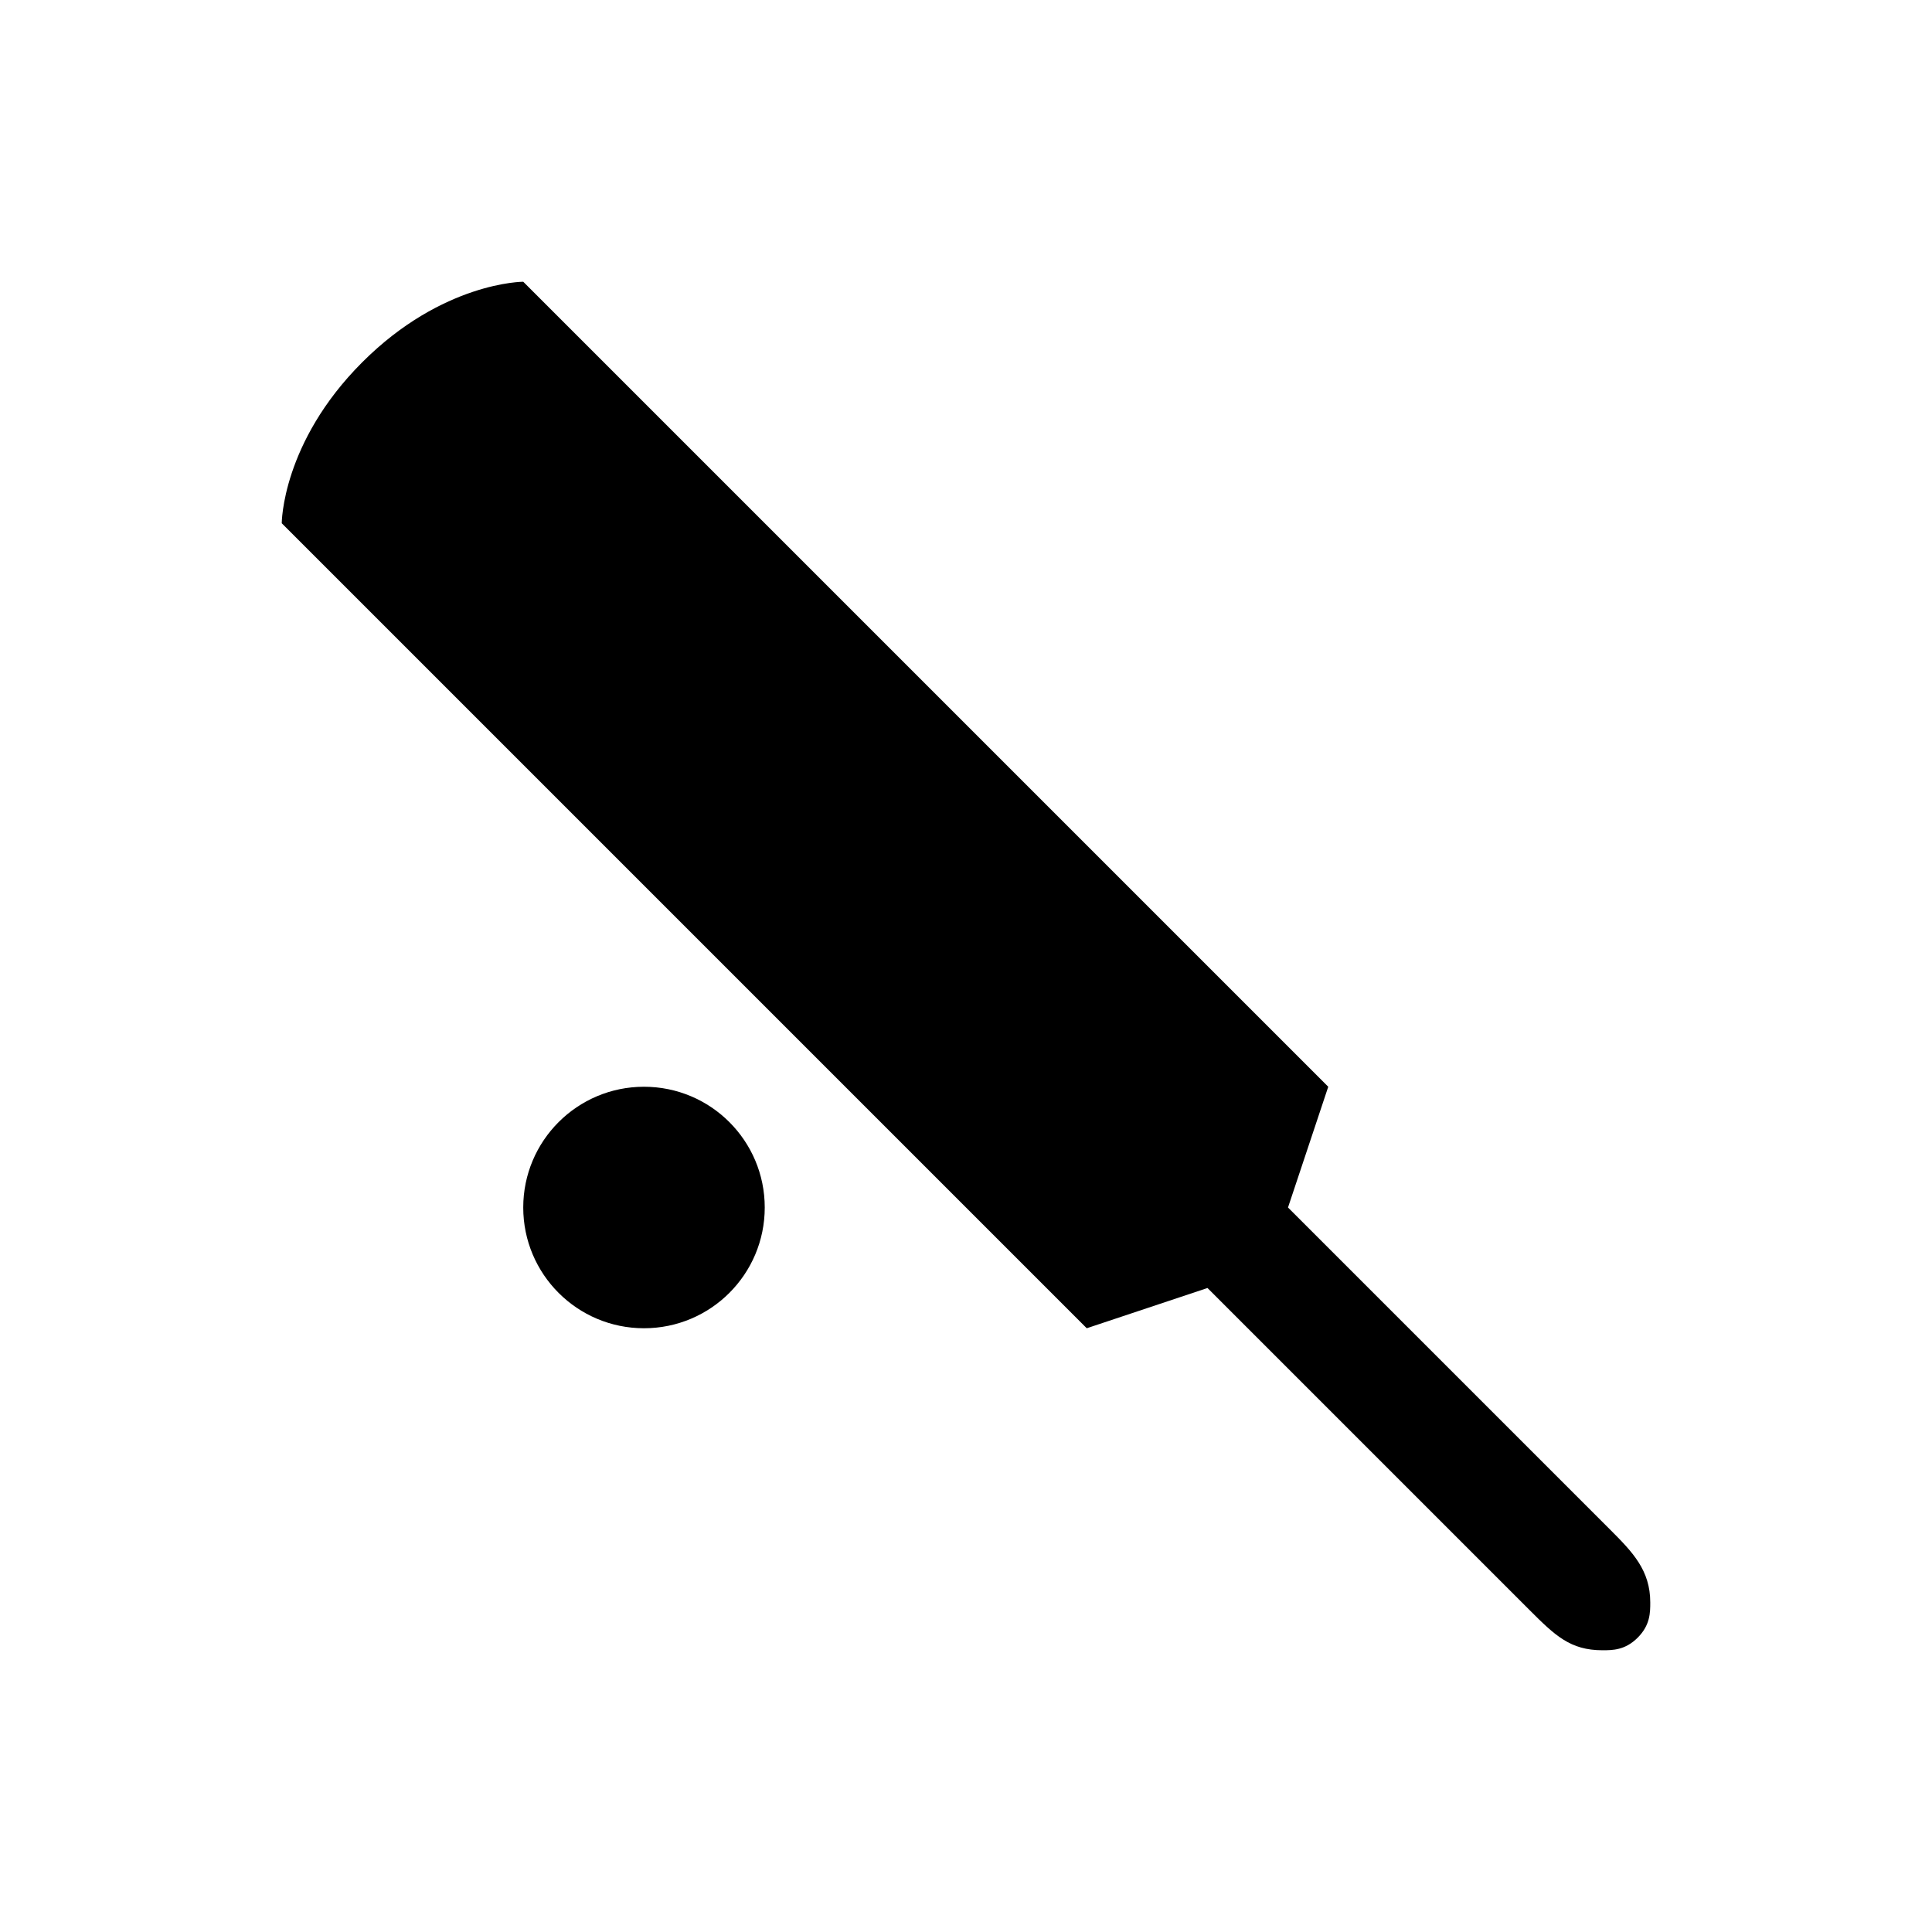
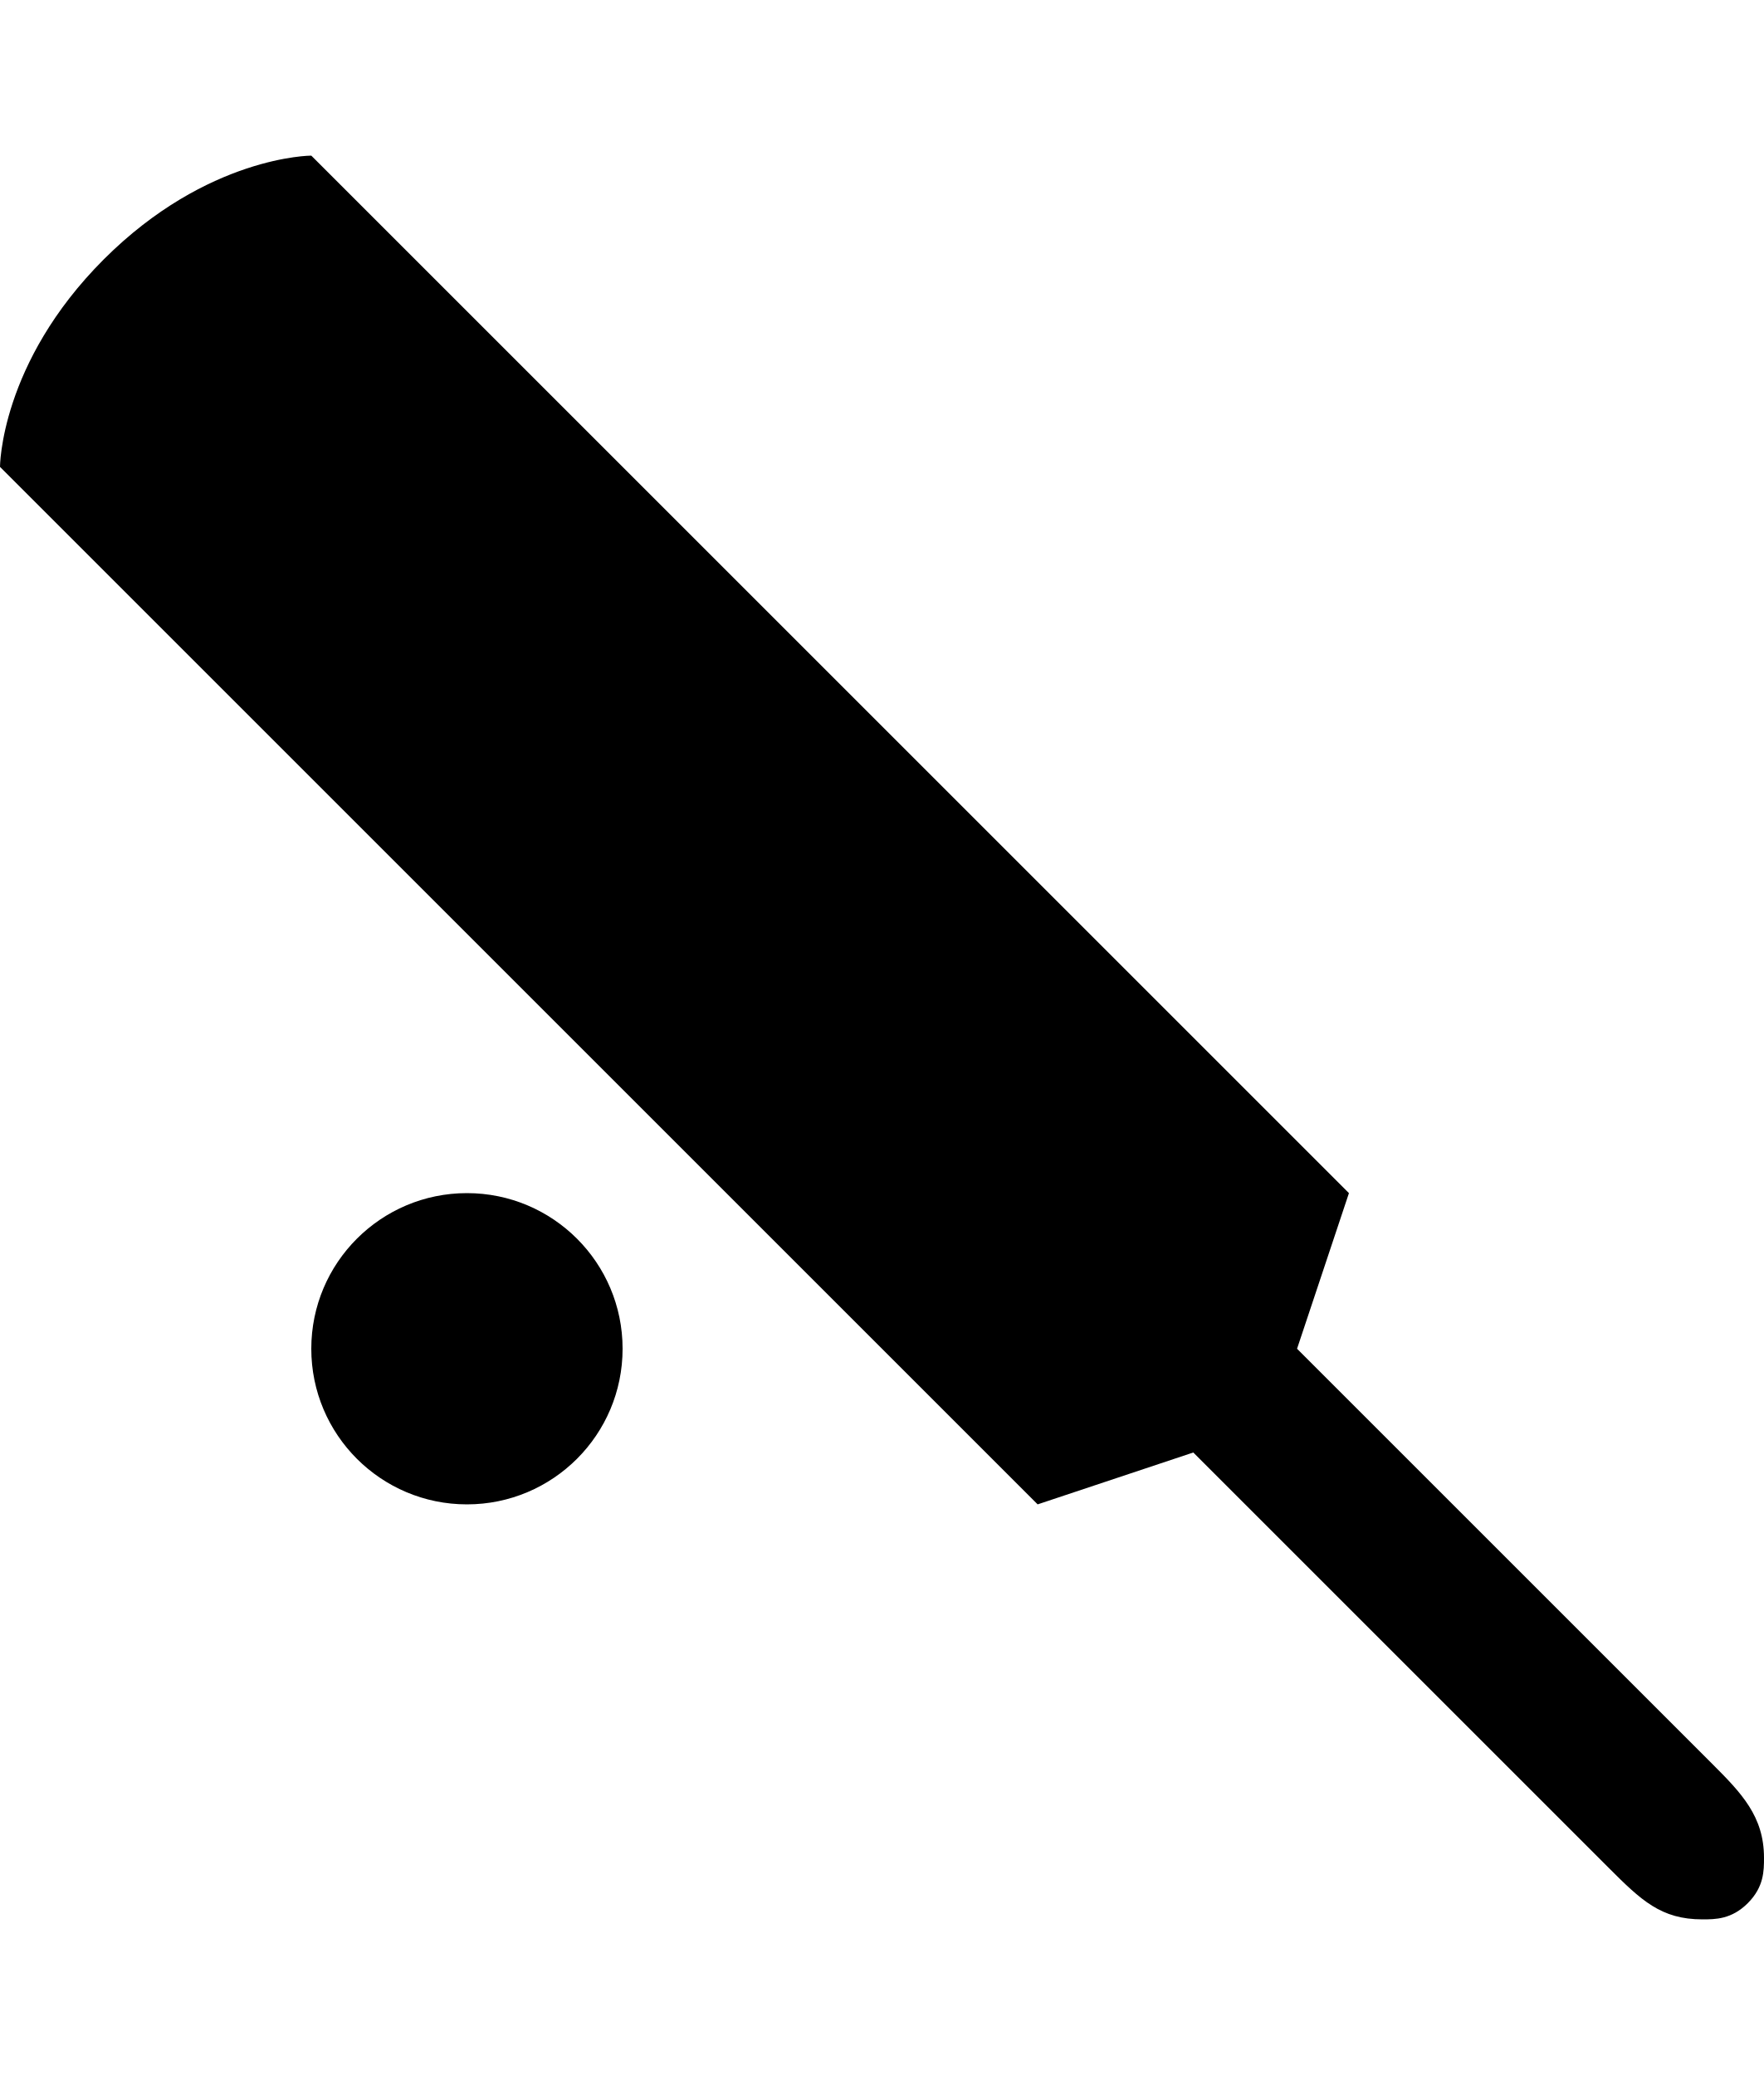
- <svg xmlns="http://www.w3.org/2000/svg" version="1.1" width="1000" height="1000" id="svg6584">
-   <defs id="defs6586" />
-   <g transform="scale(10) translate(0,-952.362)" id="layer1">
-     <path d="m 18.75,971.112 c -4.167,4.167 -4.167,8.333 -4.167,8.333 L 56.25,1021.112 l 6.25,-2.083 16.667,16.667 c 1.318,1.318 2.109,2.083 3.776,2.083 0.521,0 1.172,0 1.823,-0.651 0.651,-0.651 0.651,-1.302 0.651,-1.823 0,-1.667 -0.908,-2.601 -2.083,-3.776 L 66.667,1014.862 68.75,1008.612 27.083,966.945 c 0,0 -4.167,0 -8.333,4.167 z m 14.583,37.5 c -3.452,0 -6.25,2.798 -6.25,6.25 0,3.452 2.798,6.25 6.25,6.25 3.452,0 6.25,-2.798 6.25,-6.25 0,-3.452 -2.798,-6.25 -6.25,-6.25 z" id="path9336-3" style="color:#000000;fill:#000000;fill-opacity:1;fill-rule:nonzero;stroke:none;stroke-width:2;marker:none;visibility:visible;display:inline;overflow:visible;enable-background:accumulate" />
-   </g>
+ <svg xmlns="http://www.w3.org/2000/svg" width="850" height="1000">
+   <path d="M50 125c-50 50 -50 100 -50 100l500 499.998 75 -25 200 199.999c15.814 15.816 25.313 25.001 45.312 25.001 6.25 0 14.063 0 21.875 -7.811 7.816 -7.814 7.812 -15.624 7.812 -21.875 0 -19.999 -10.894 -31.21 -25 -45.314l-200 -199.999 25 -75 -500 -499.999s-50 0 -100 50zm175 450c-41.422 0 -75 33.58 -75 75 0 41.419 33.578 74.999 75 74.999s75 -33.58 75 -74.999c0 -41.42 -33.578 -75 -75 -75z" color="#000" overflow="visible" enable-background="accumulate" />
</svg>
